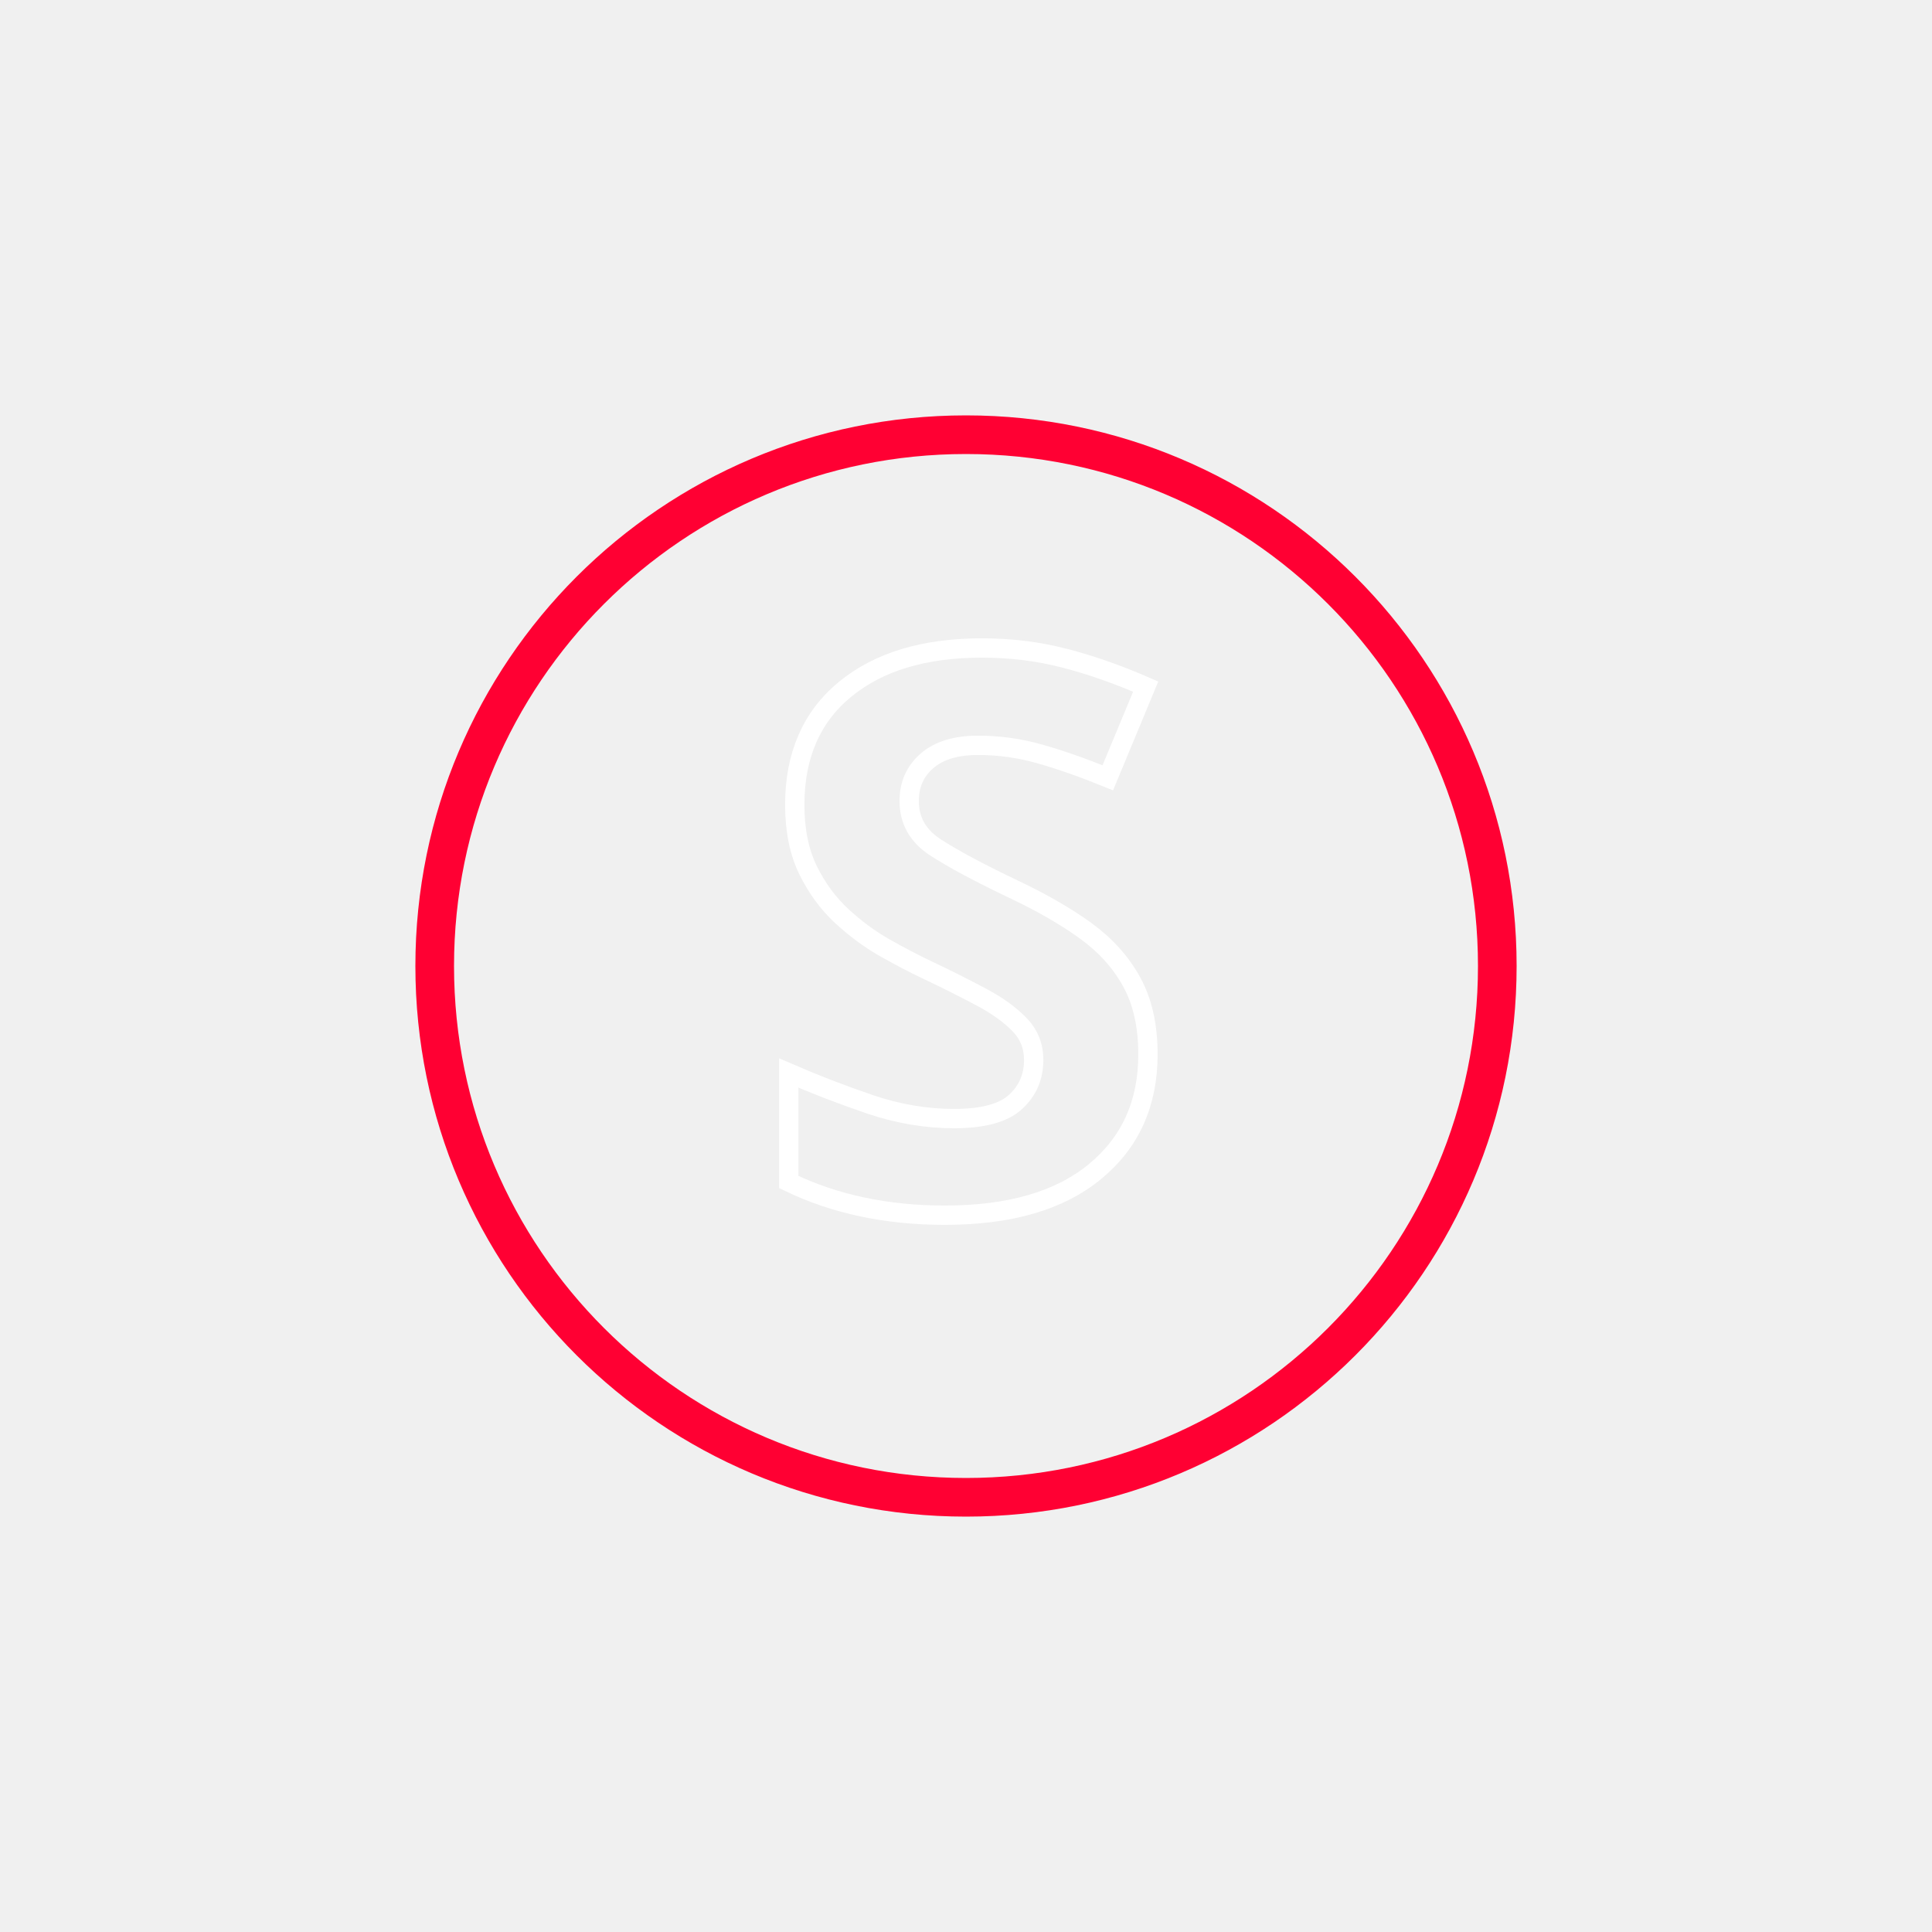
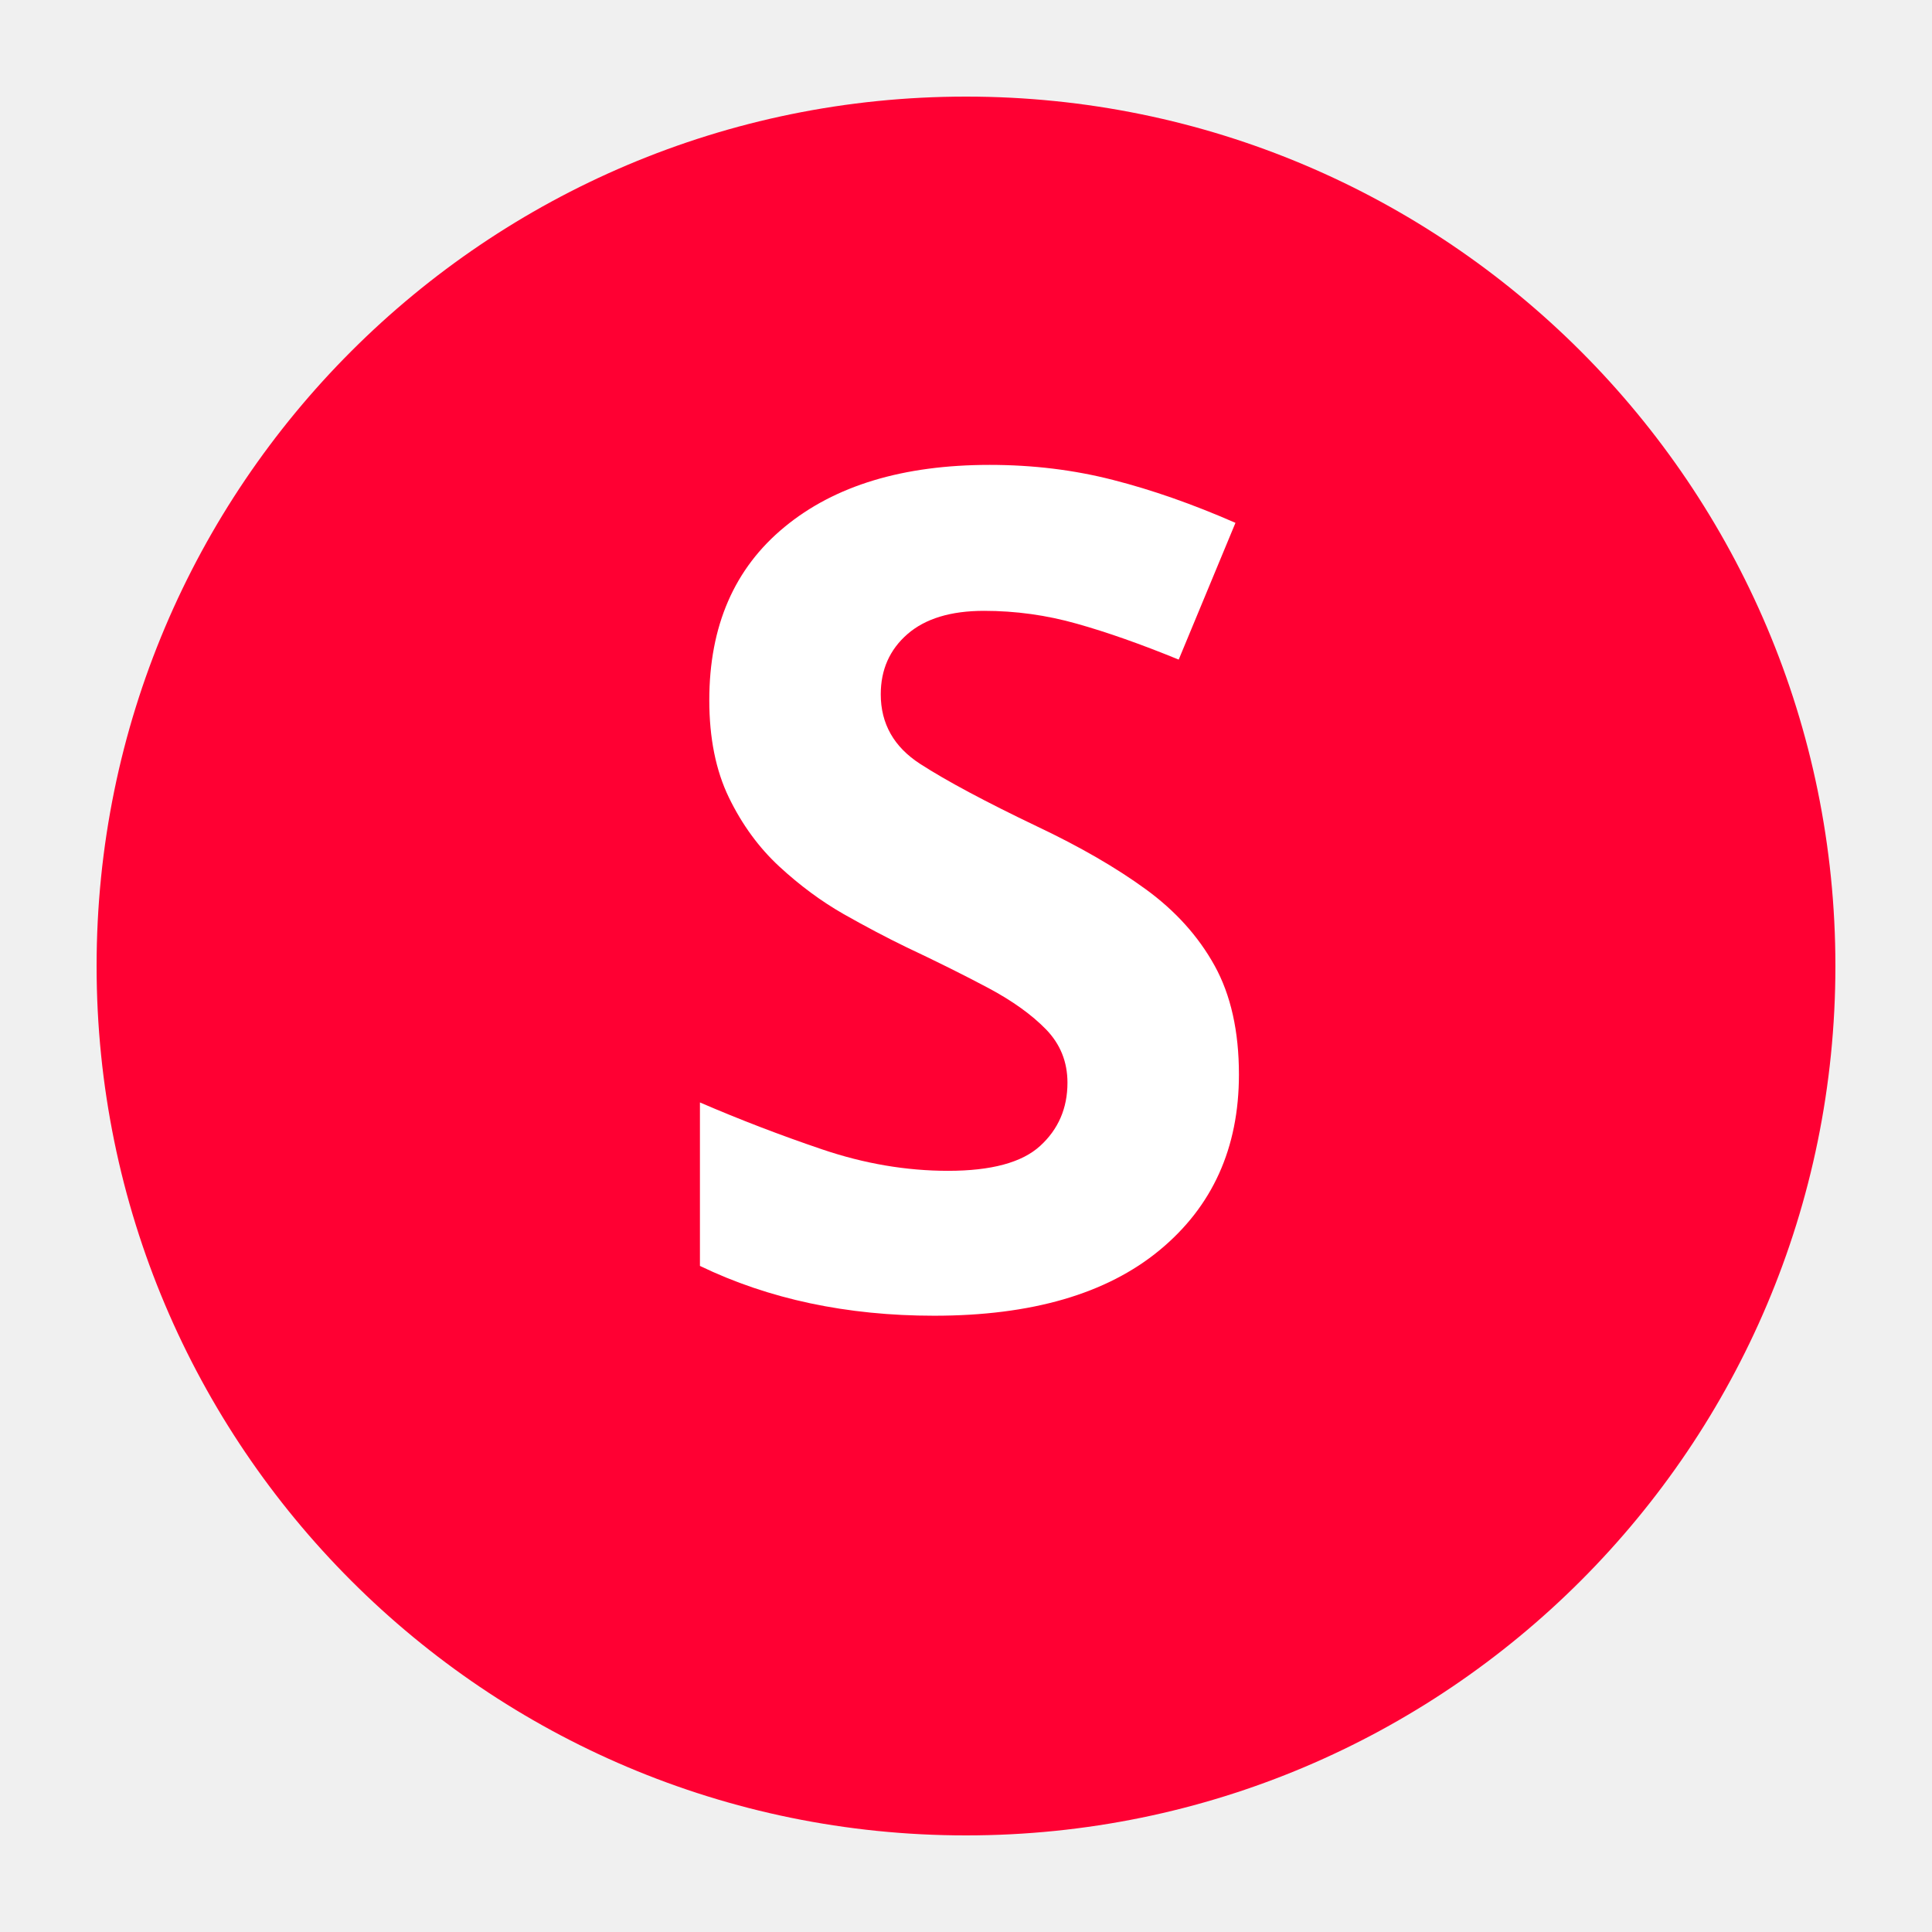
<svg xmlns="http://www.w3.org/2000/svg" viewBox="0 0 200 200">
-   <circle cx="100" cy="100" r="55" fill="none" stroke="#FF0033" stroke-width="4" />
-   <text x="100" y="125" font-family="system-ui, sans-serif" font-size="80" font-weight="900" fill="none" stroke="#FFFFFF" stroke-width="2" text-anchor="middle">S</text>
+   <circle cx="100" cy="100" r="90" fill="#FF0033" />
+   <text x="100" y="135" font-family="system-ui, sans-serif" font-size="120" font-weight="900" fill="#FFFFFF" text-anchor="middle">S</text>
</svg>
